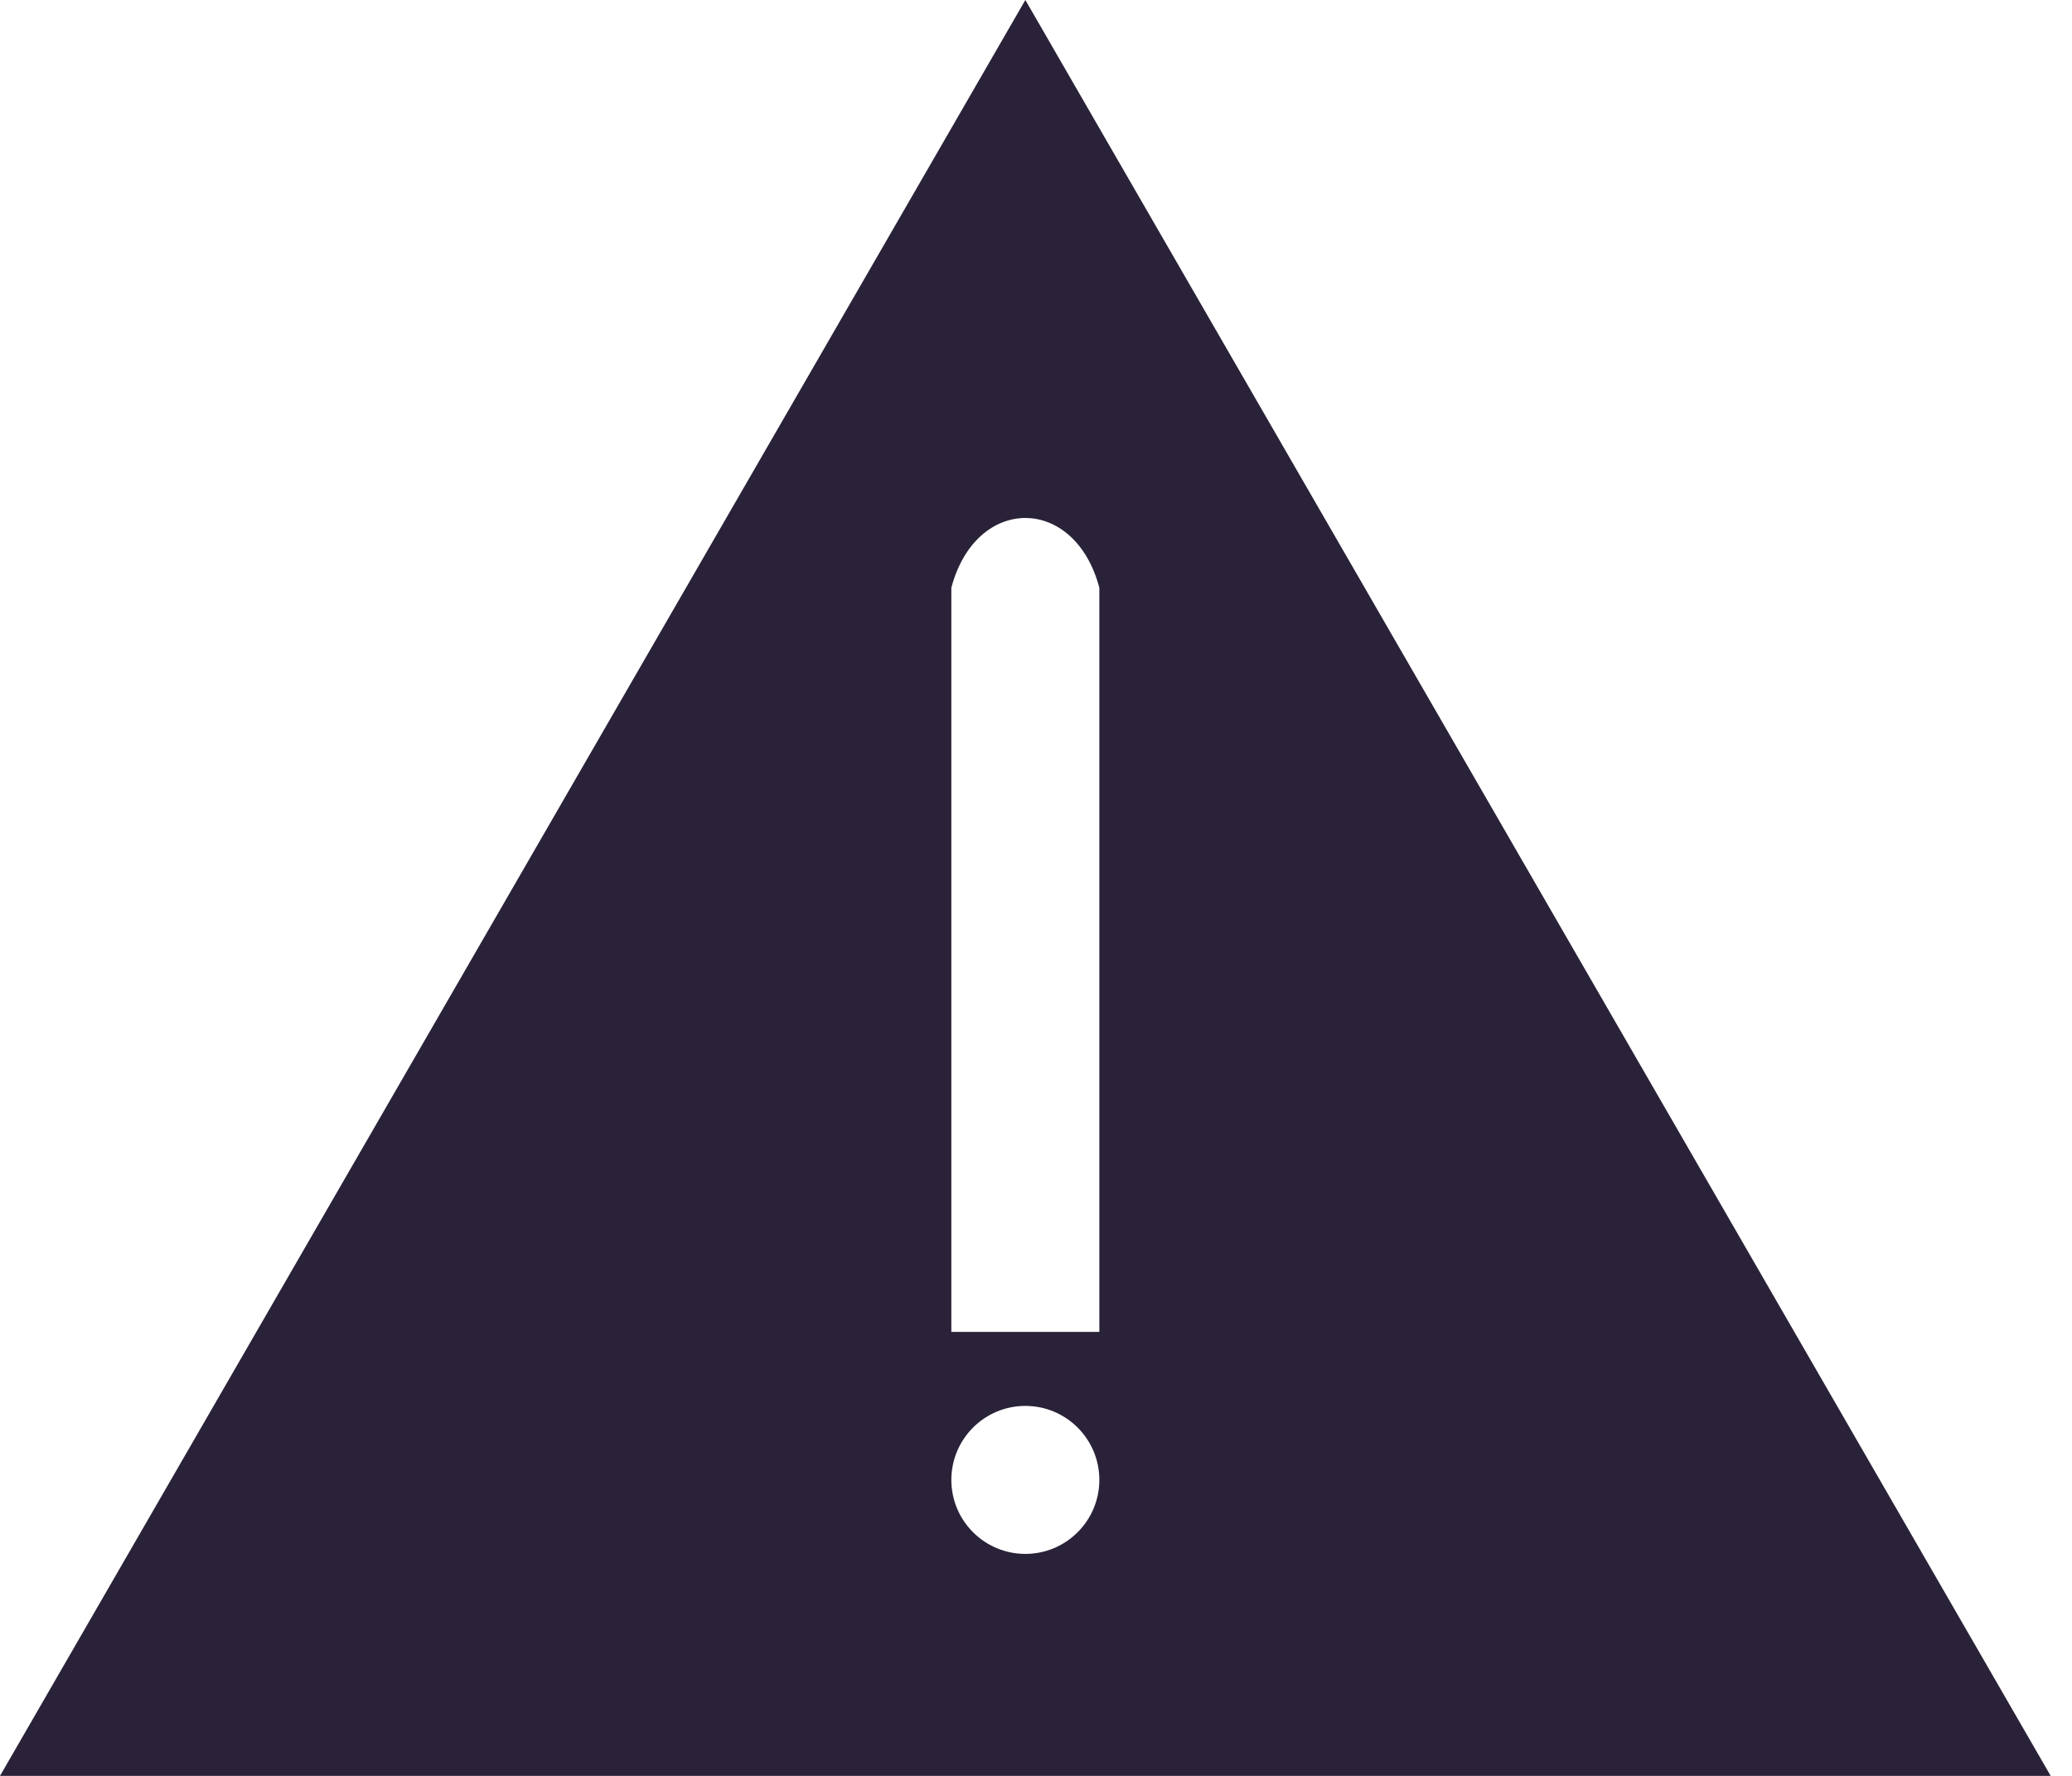
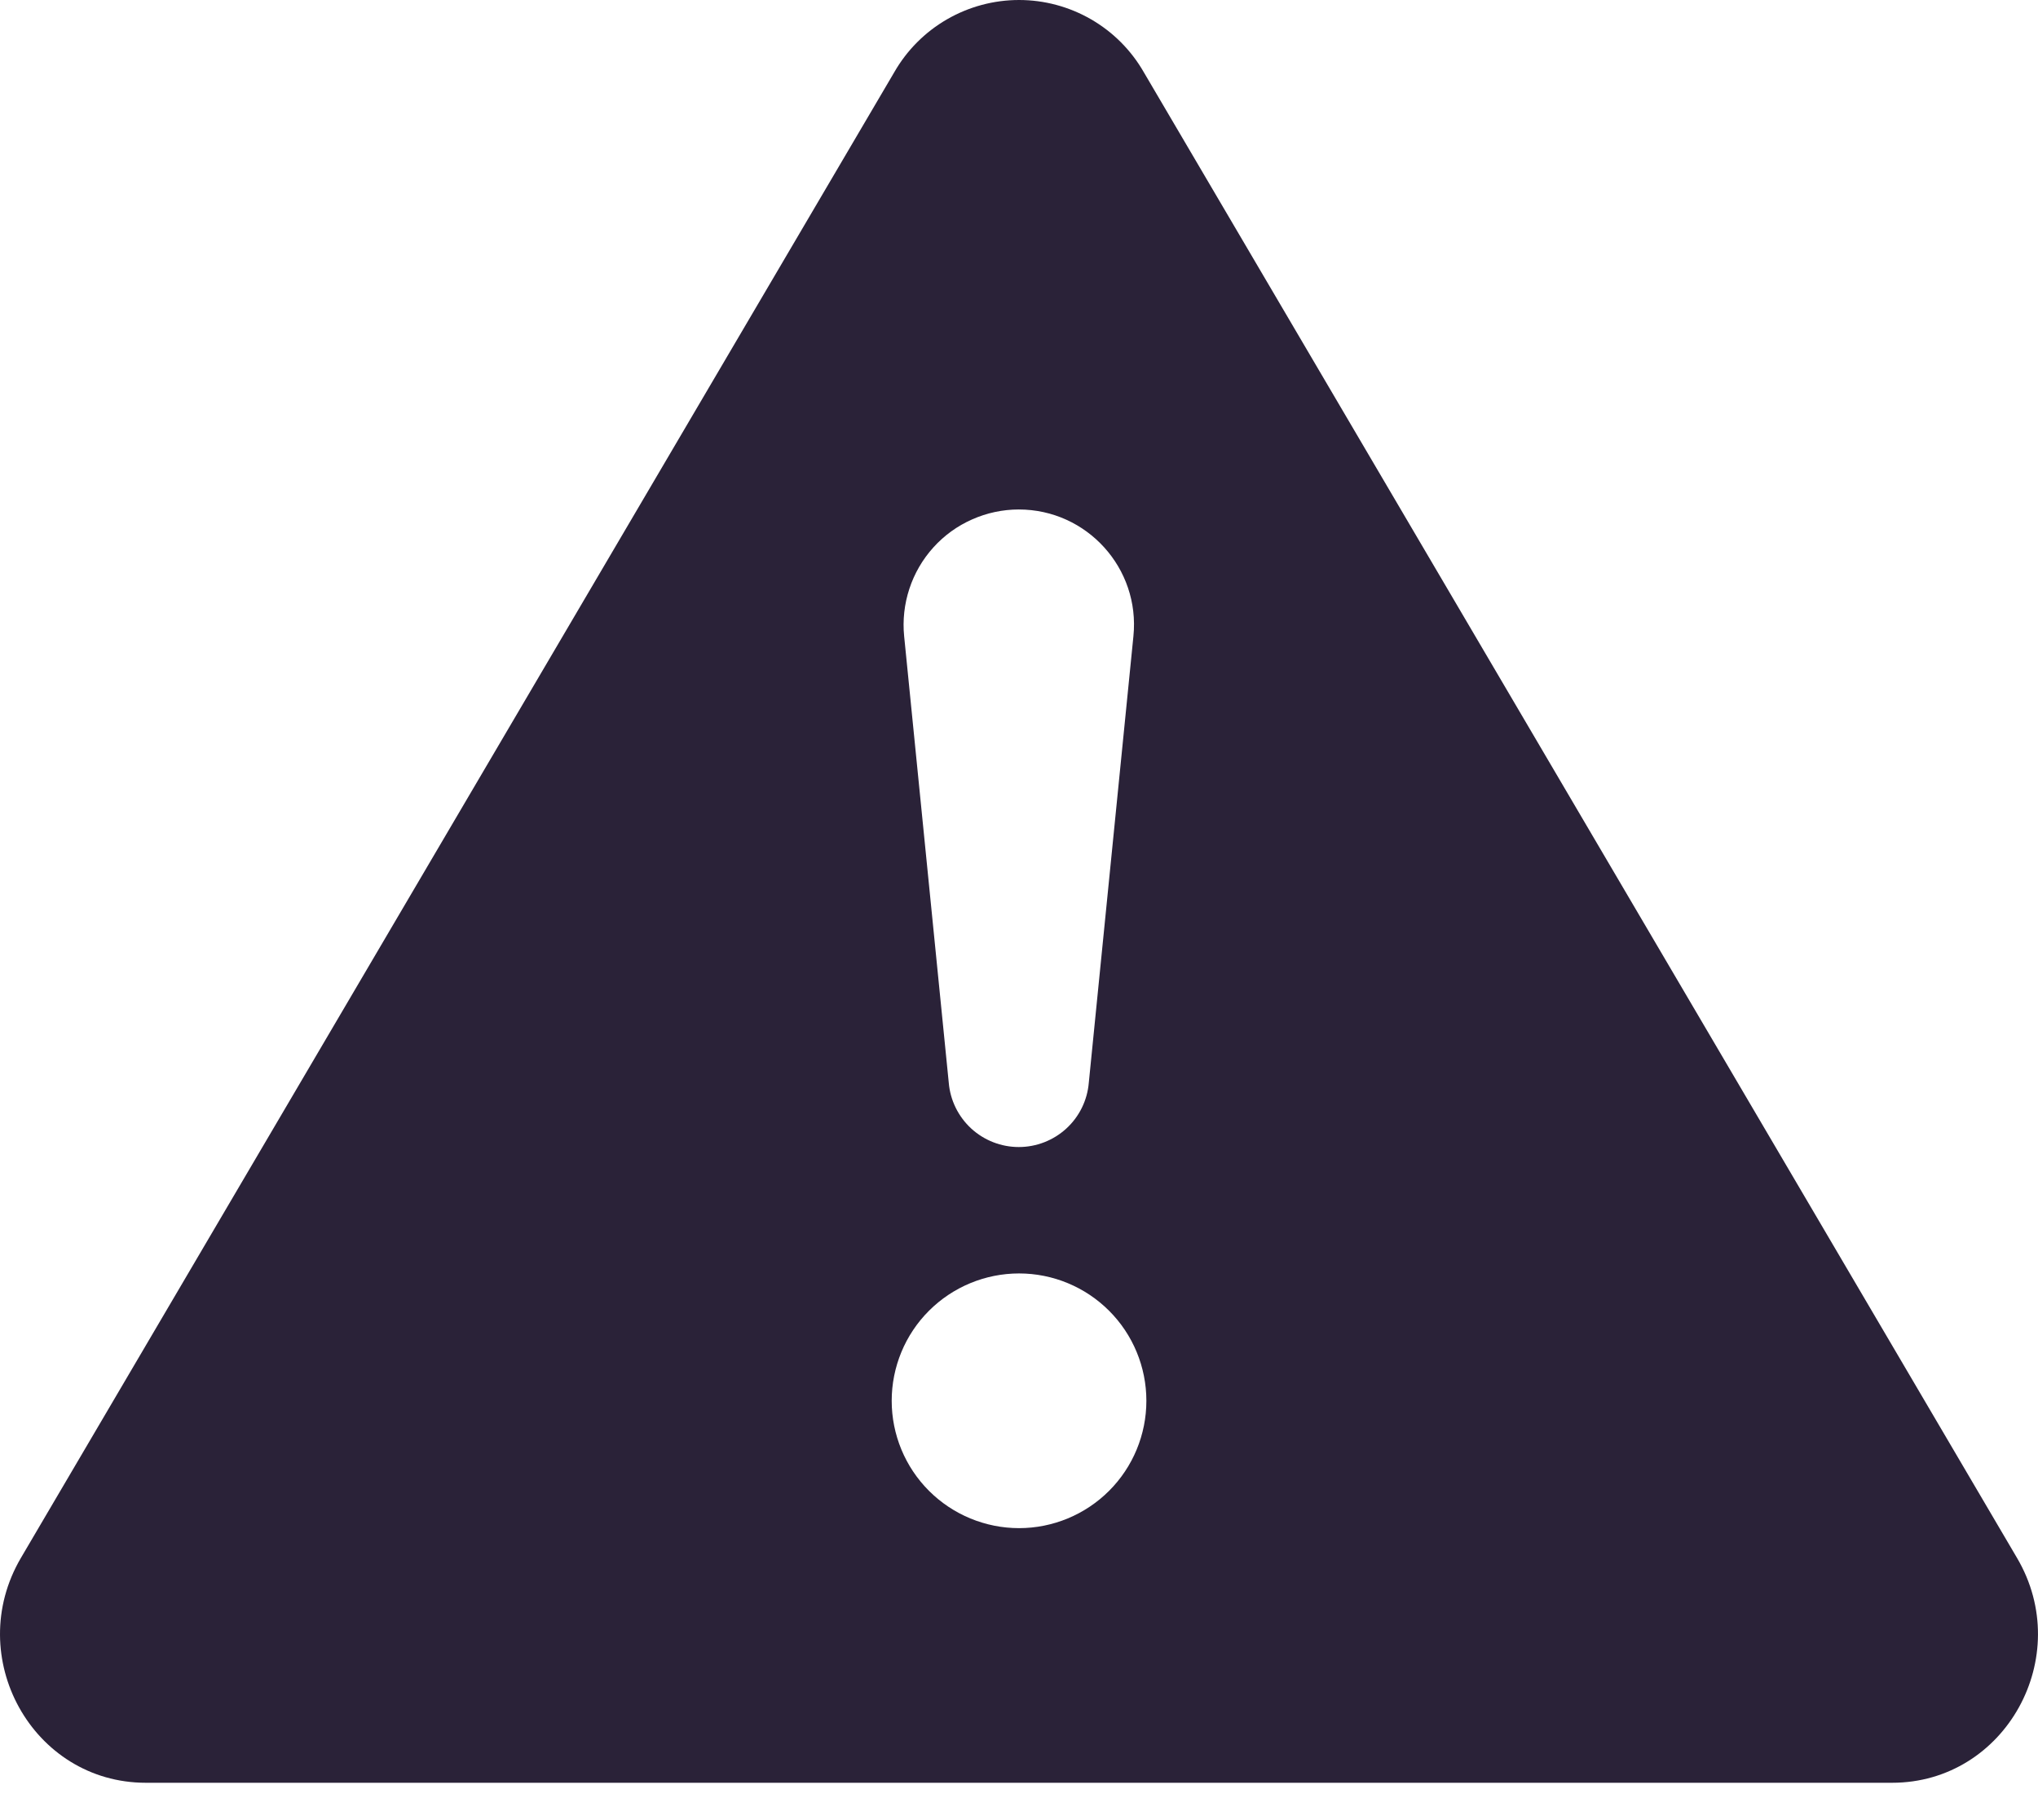
- <svg xmlns="http://www.w3.org/2000/svg" fill="none" viewBox="0 0 28 24">
-   <path fill="#2A2238" fill-rule="evenodd" d="m13.856 0 13.856 24H0L13.856 0Zm1 20c0 .552-.448 1-1 1s-1-.448-1-1 .448-1 1-1 1 .448 1 1Zm0-2h-2V7.943c.333-1.257 1.667-1.257 2 0V18Z" clip-rule="evenodd" />
+ <svg xmlns="http://www.w3.org/2000/svg" width="28" height="25" viewBox="0 0 28 25" fill="none">
+   <path d="M15.715 0.993C15.542 0.691 15.292 0.44 14.991 0.266C14.69 0.092 14.348 0 14.001 0C13.653 0 13.311 0.092 13.01 0.266C12.709 0.44 12.459 0.691 12.286 0.993L0.288 21.407C-0.511 22.768 0.447 24.498 2.003 24.498H25.996C27.552 24.498 28.512 22.766 27.711 21.407L15.715 0.993ZM13.997 7.001C14.933 7.001 15.666 7.81 15.572 8.742L14.959 14.878C14.939 15.119 14.829 15.344 14.65 15.508C14.472 15.671 14.239 15.762 13.997 15.762C13.755 15.762 13.522 15.671 13.344 15.508C13.166 15.344 13.055 15.119 13.035 14.878L12.422 8.742C12.4 8.522 12.425 8.3 12.494 8.09C12.563 7.88 12.675 7.687 12.824 7.522C12.972 7.358 13.153 7.227 13.355 7.138C13.557 7.048 13.776 7.001 13.997 7.001V7.001ZM14.001 17.499C14.465 17.499 14.91 17.684 15.238 18.012C15.566 18.34 15.75 18.785 15.75 19.249C15.75 19.713 15.566 20.158 15.238 20.486C14.91 20.814 14.465 20.999 14.001 20.999C13.537 20.999 13.091 20.814 12.763 20.486C12.435 20.158 12.251 19.713 12.251 19.249C12.251 18.785 12.435 18.34 12.763 18.012C13.091 17.684 13.537 17.499 14.001 17.499Z" fill="#2A2238" />
</svg>
